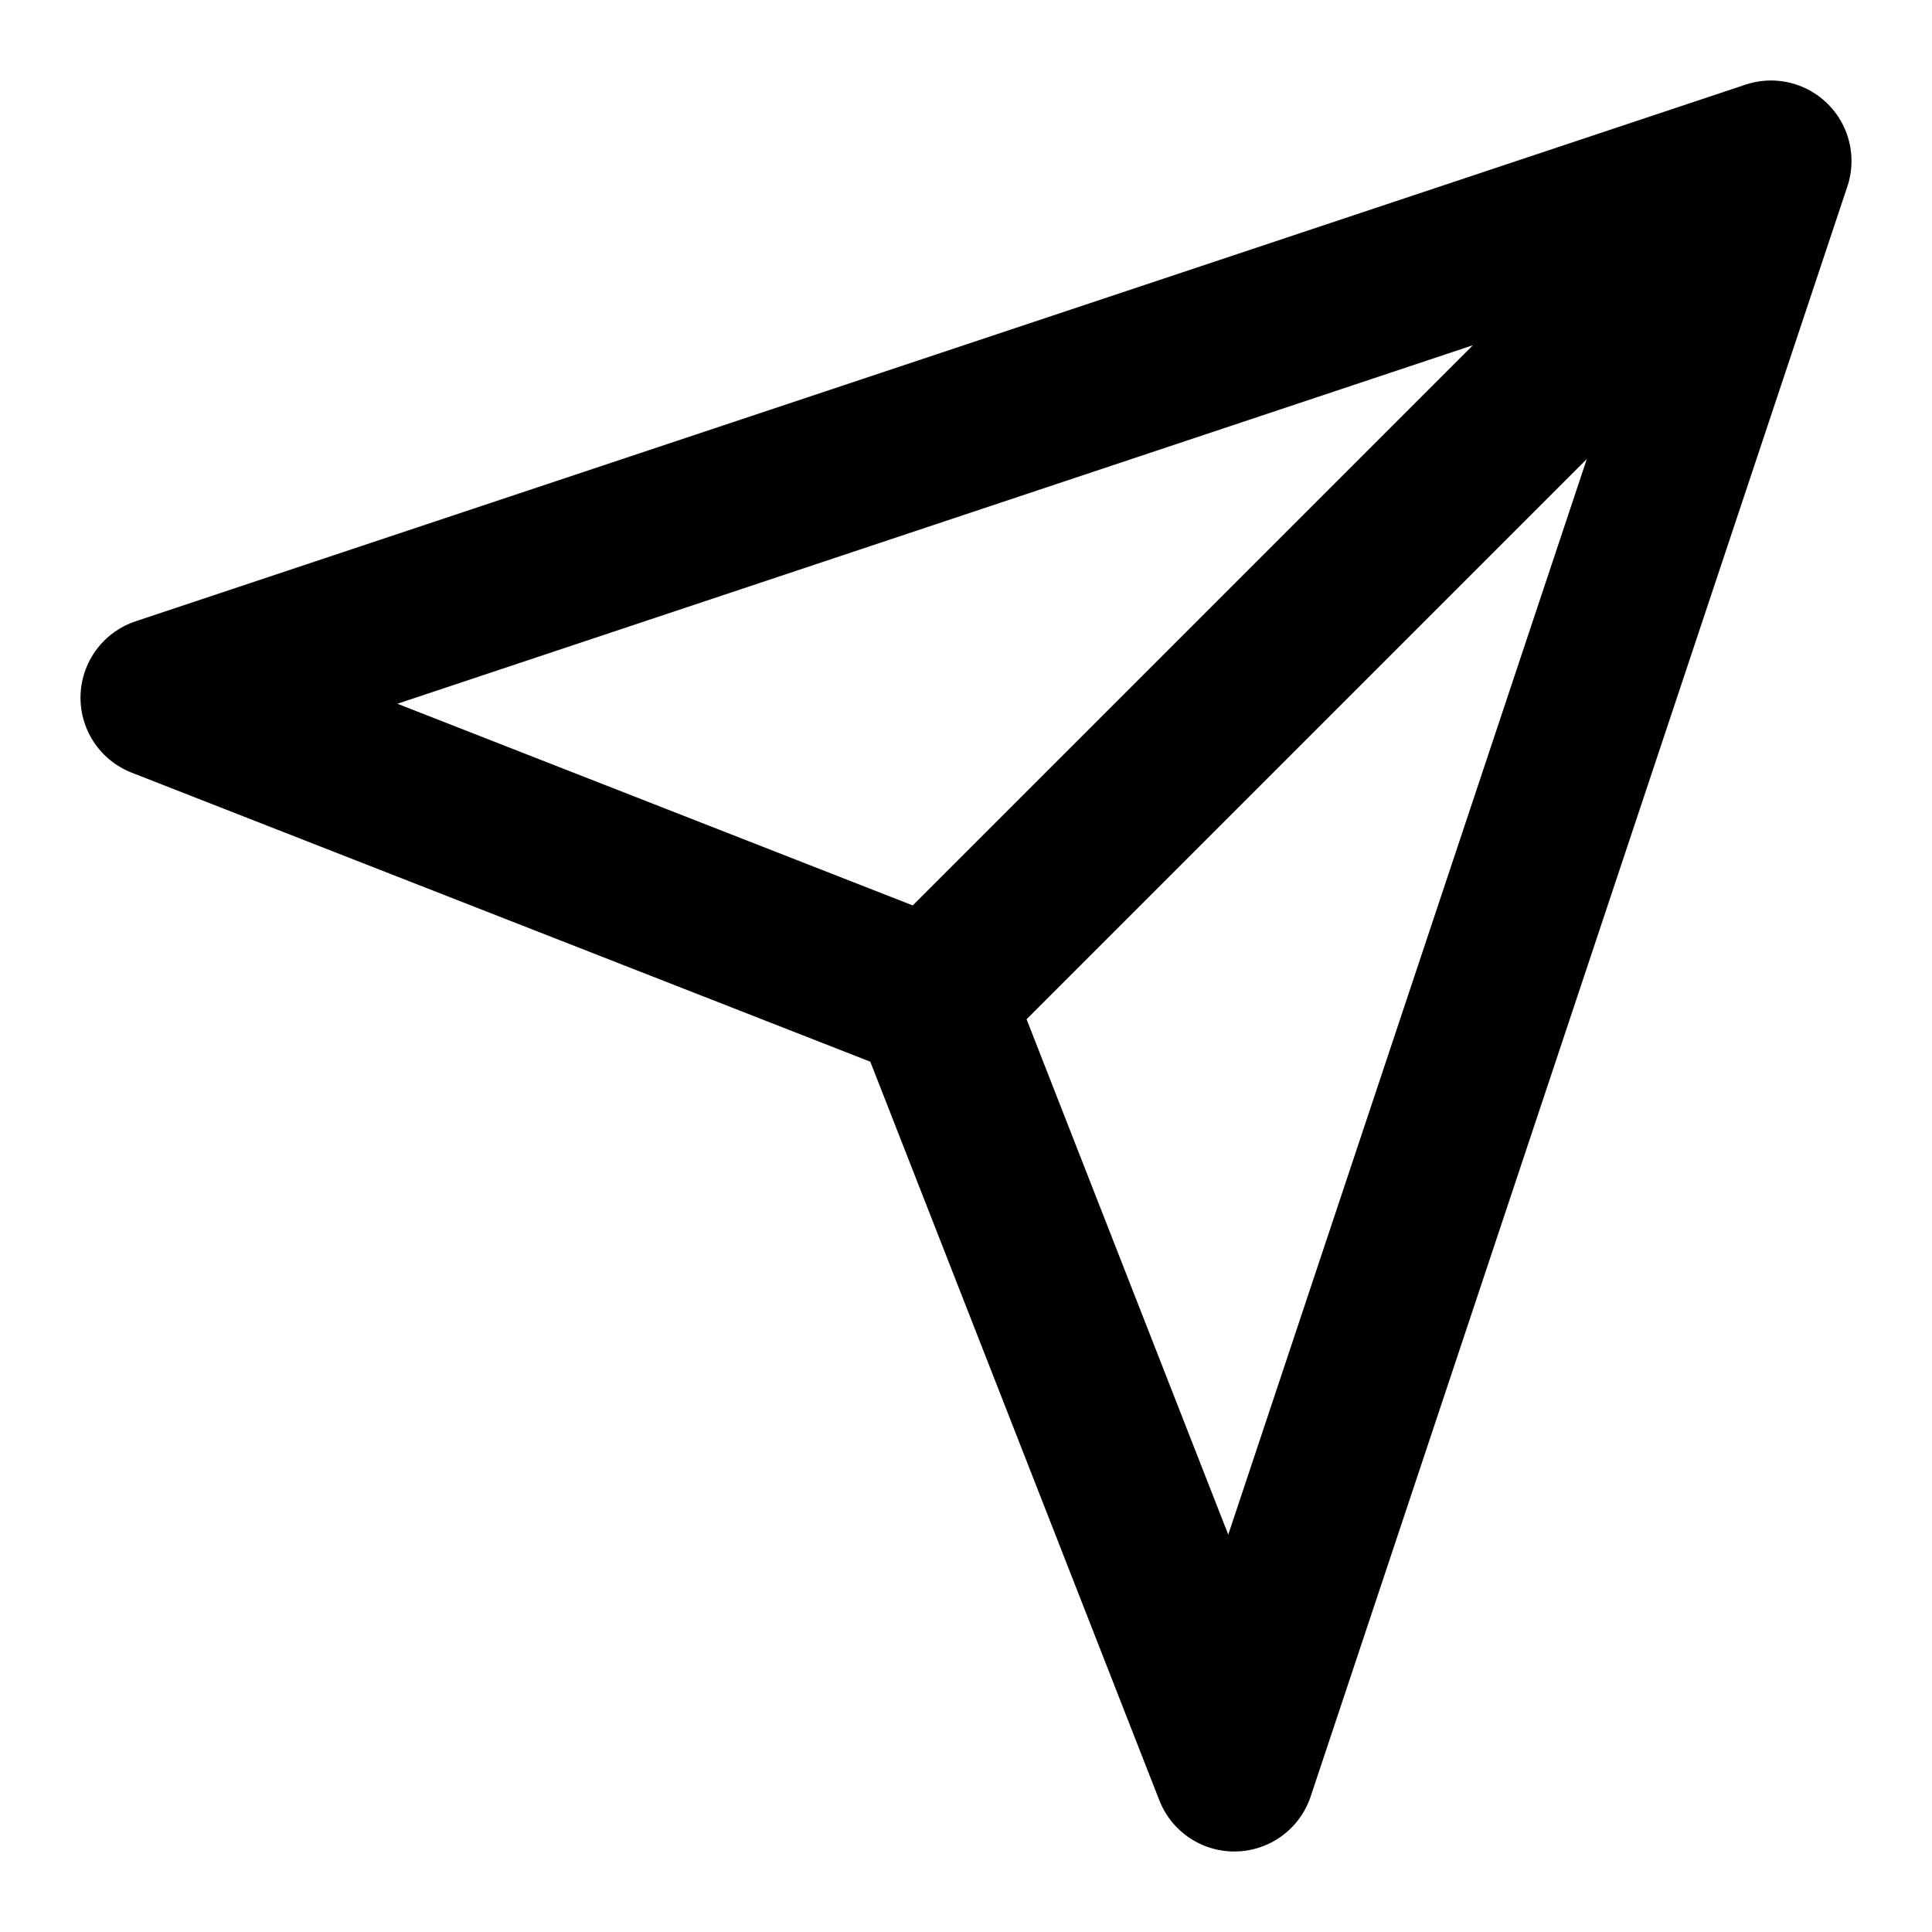
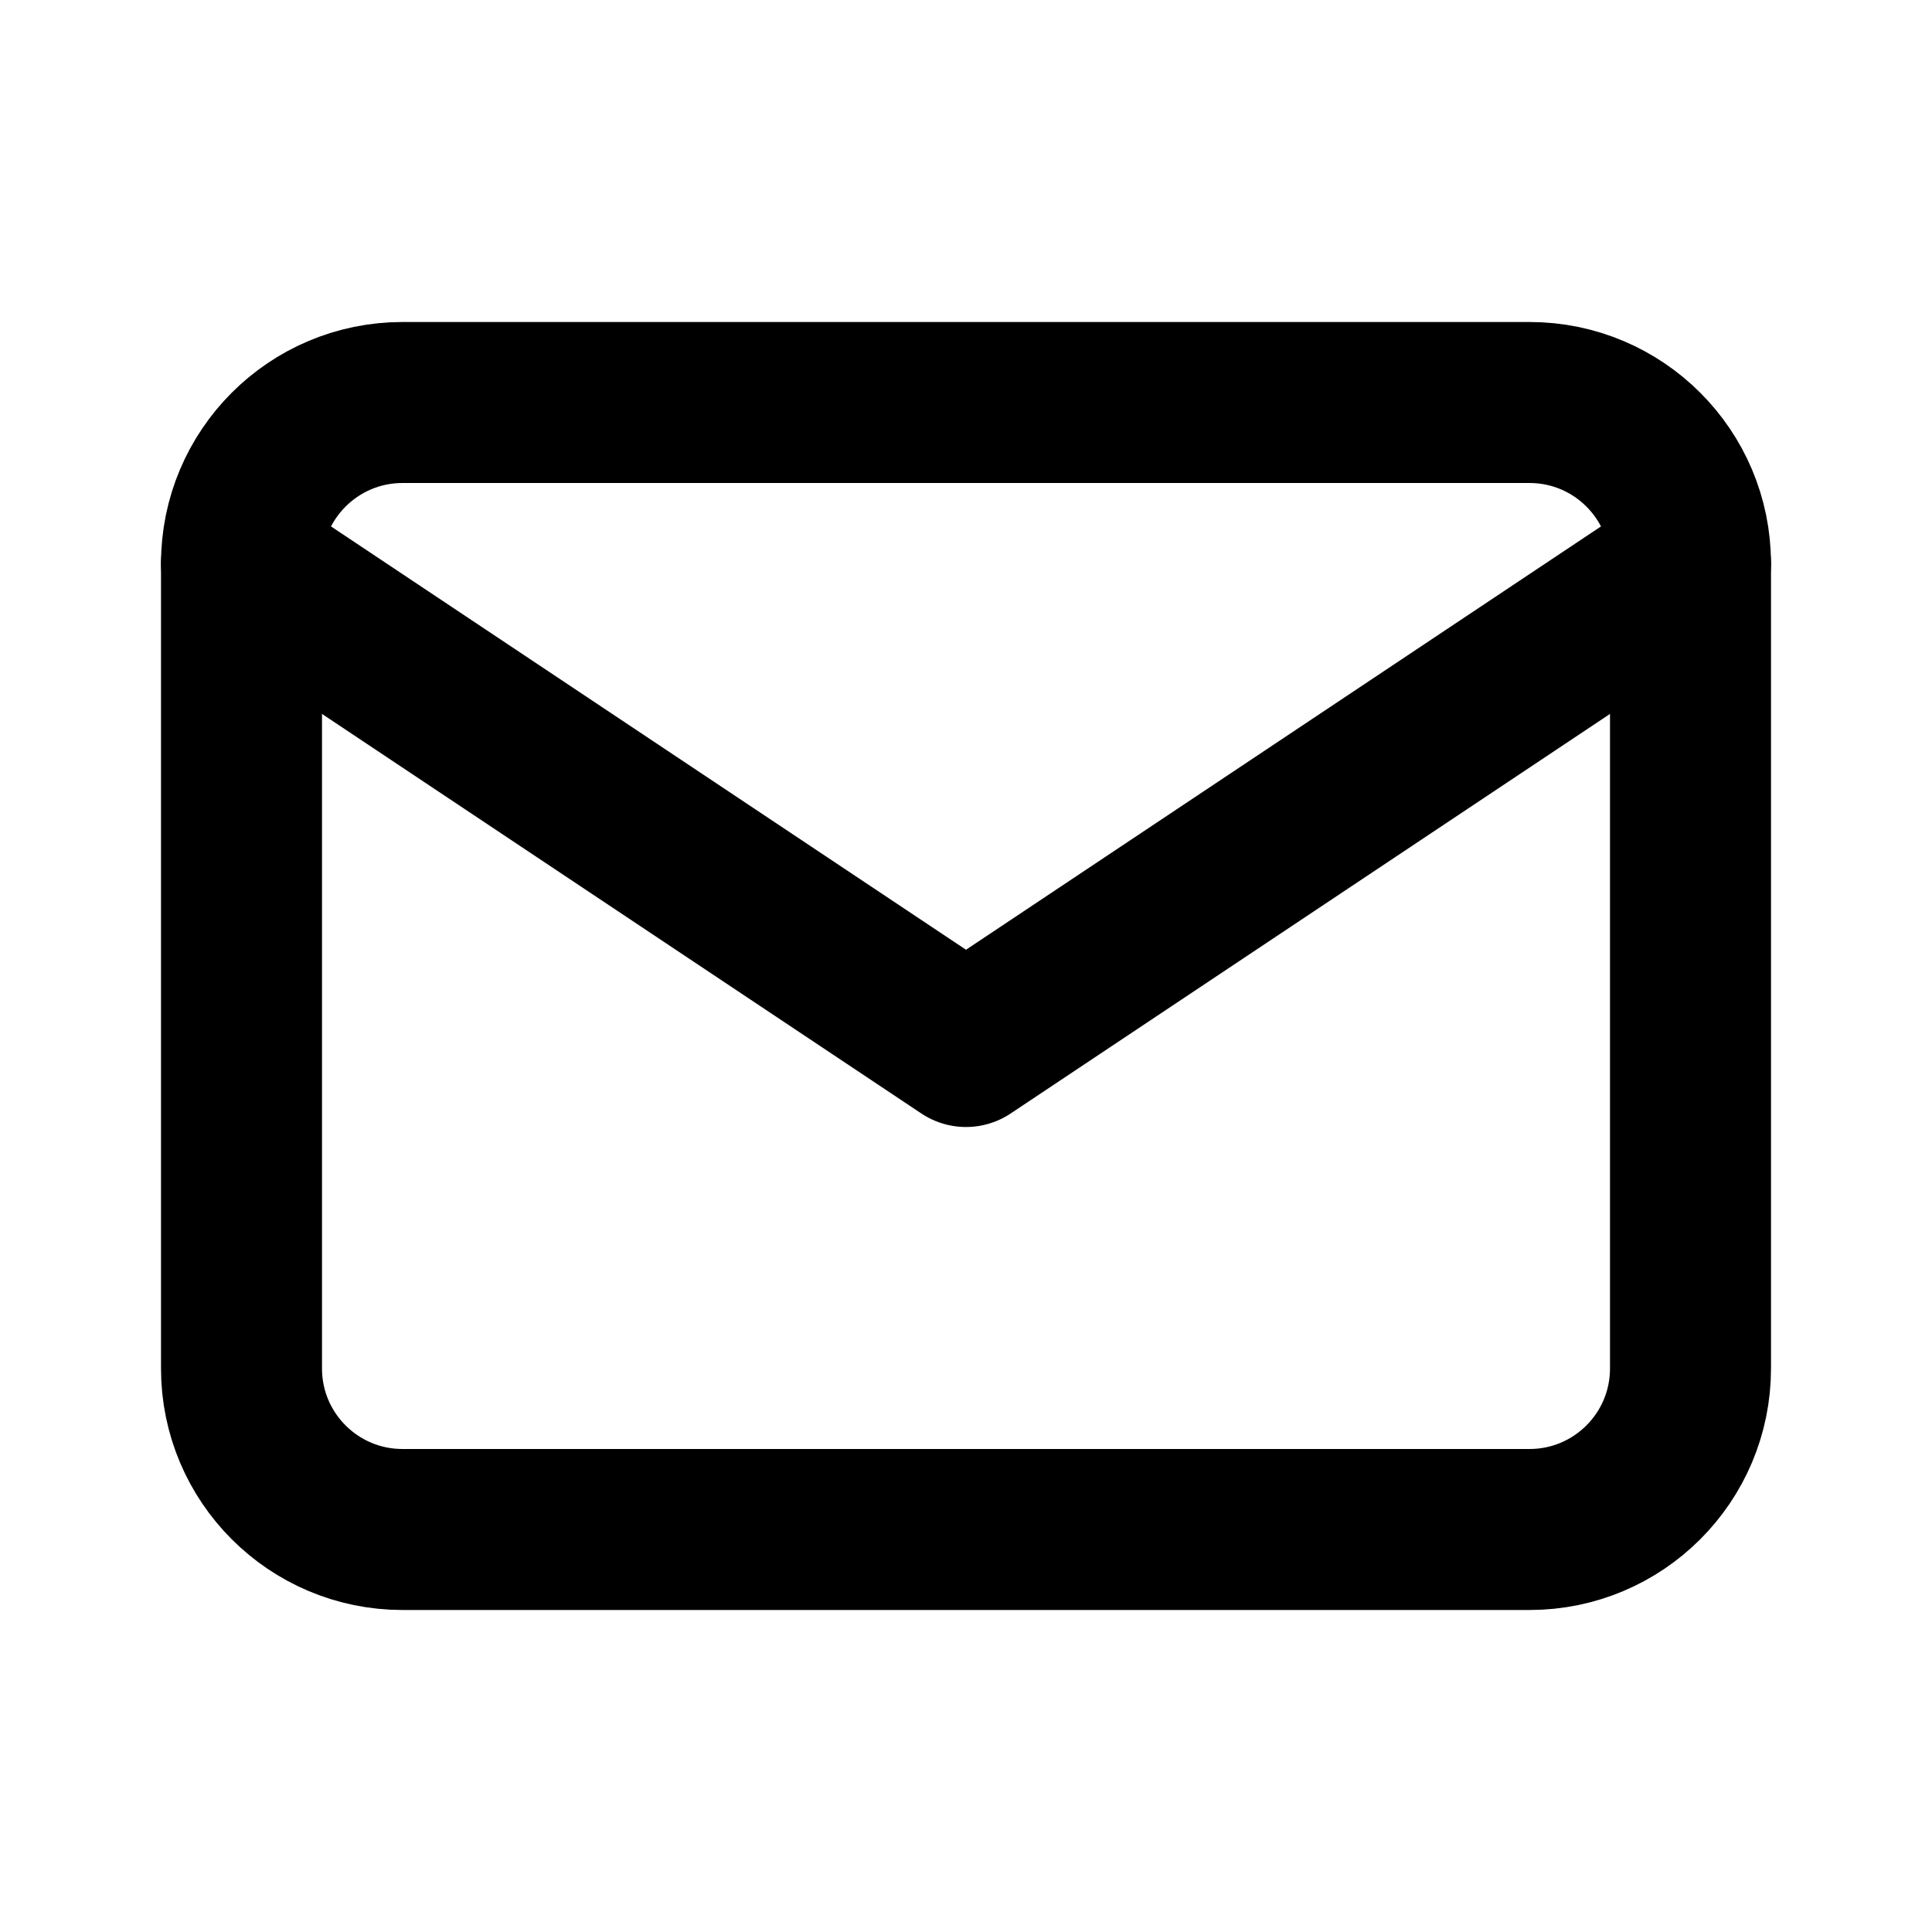
- <svg xmlns="http://www.w3.org/2000/svg" width="800px" height="800px" viewBox="0 0 24 24" fill="none">
-   <path d="M22 2L2 8.667L11.583 12.417M22 2L15.333 22L11.583 12.417M22 2L11.583 12.417" stroke="#000000" stroke-width="2" stroke-linecap="round" stroke-linejoin="round" />
+ <svg xmlns="http://www.w3.org/2000/svg" width="1em" height="1em" viewBox="0 0 24 24">
+   <g fill="none" stroke="currentColor" stroke-linecap="round" stroke-linejoin="round" stroke-width="2">
+     <path d="M3 7a2 2 0 0 1 2-2h14a2 2 0 0 1 2 2v10a2 2 0 0 1-2 2H5a2 2 0 0 1-2-2z" />
+     <path d="m3 7l9 6l9-6" />
+   </g>
</svg>
